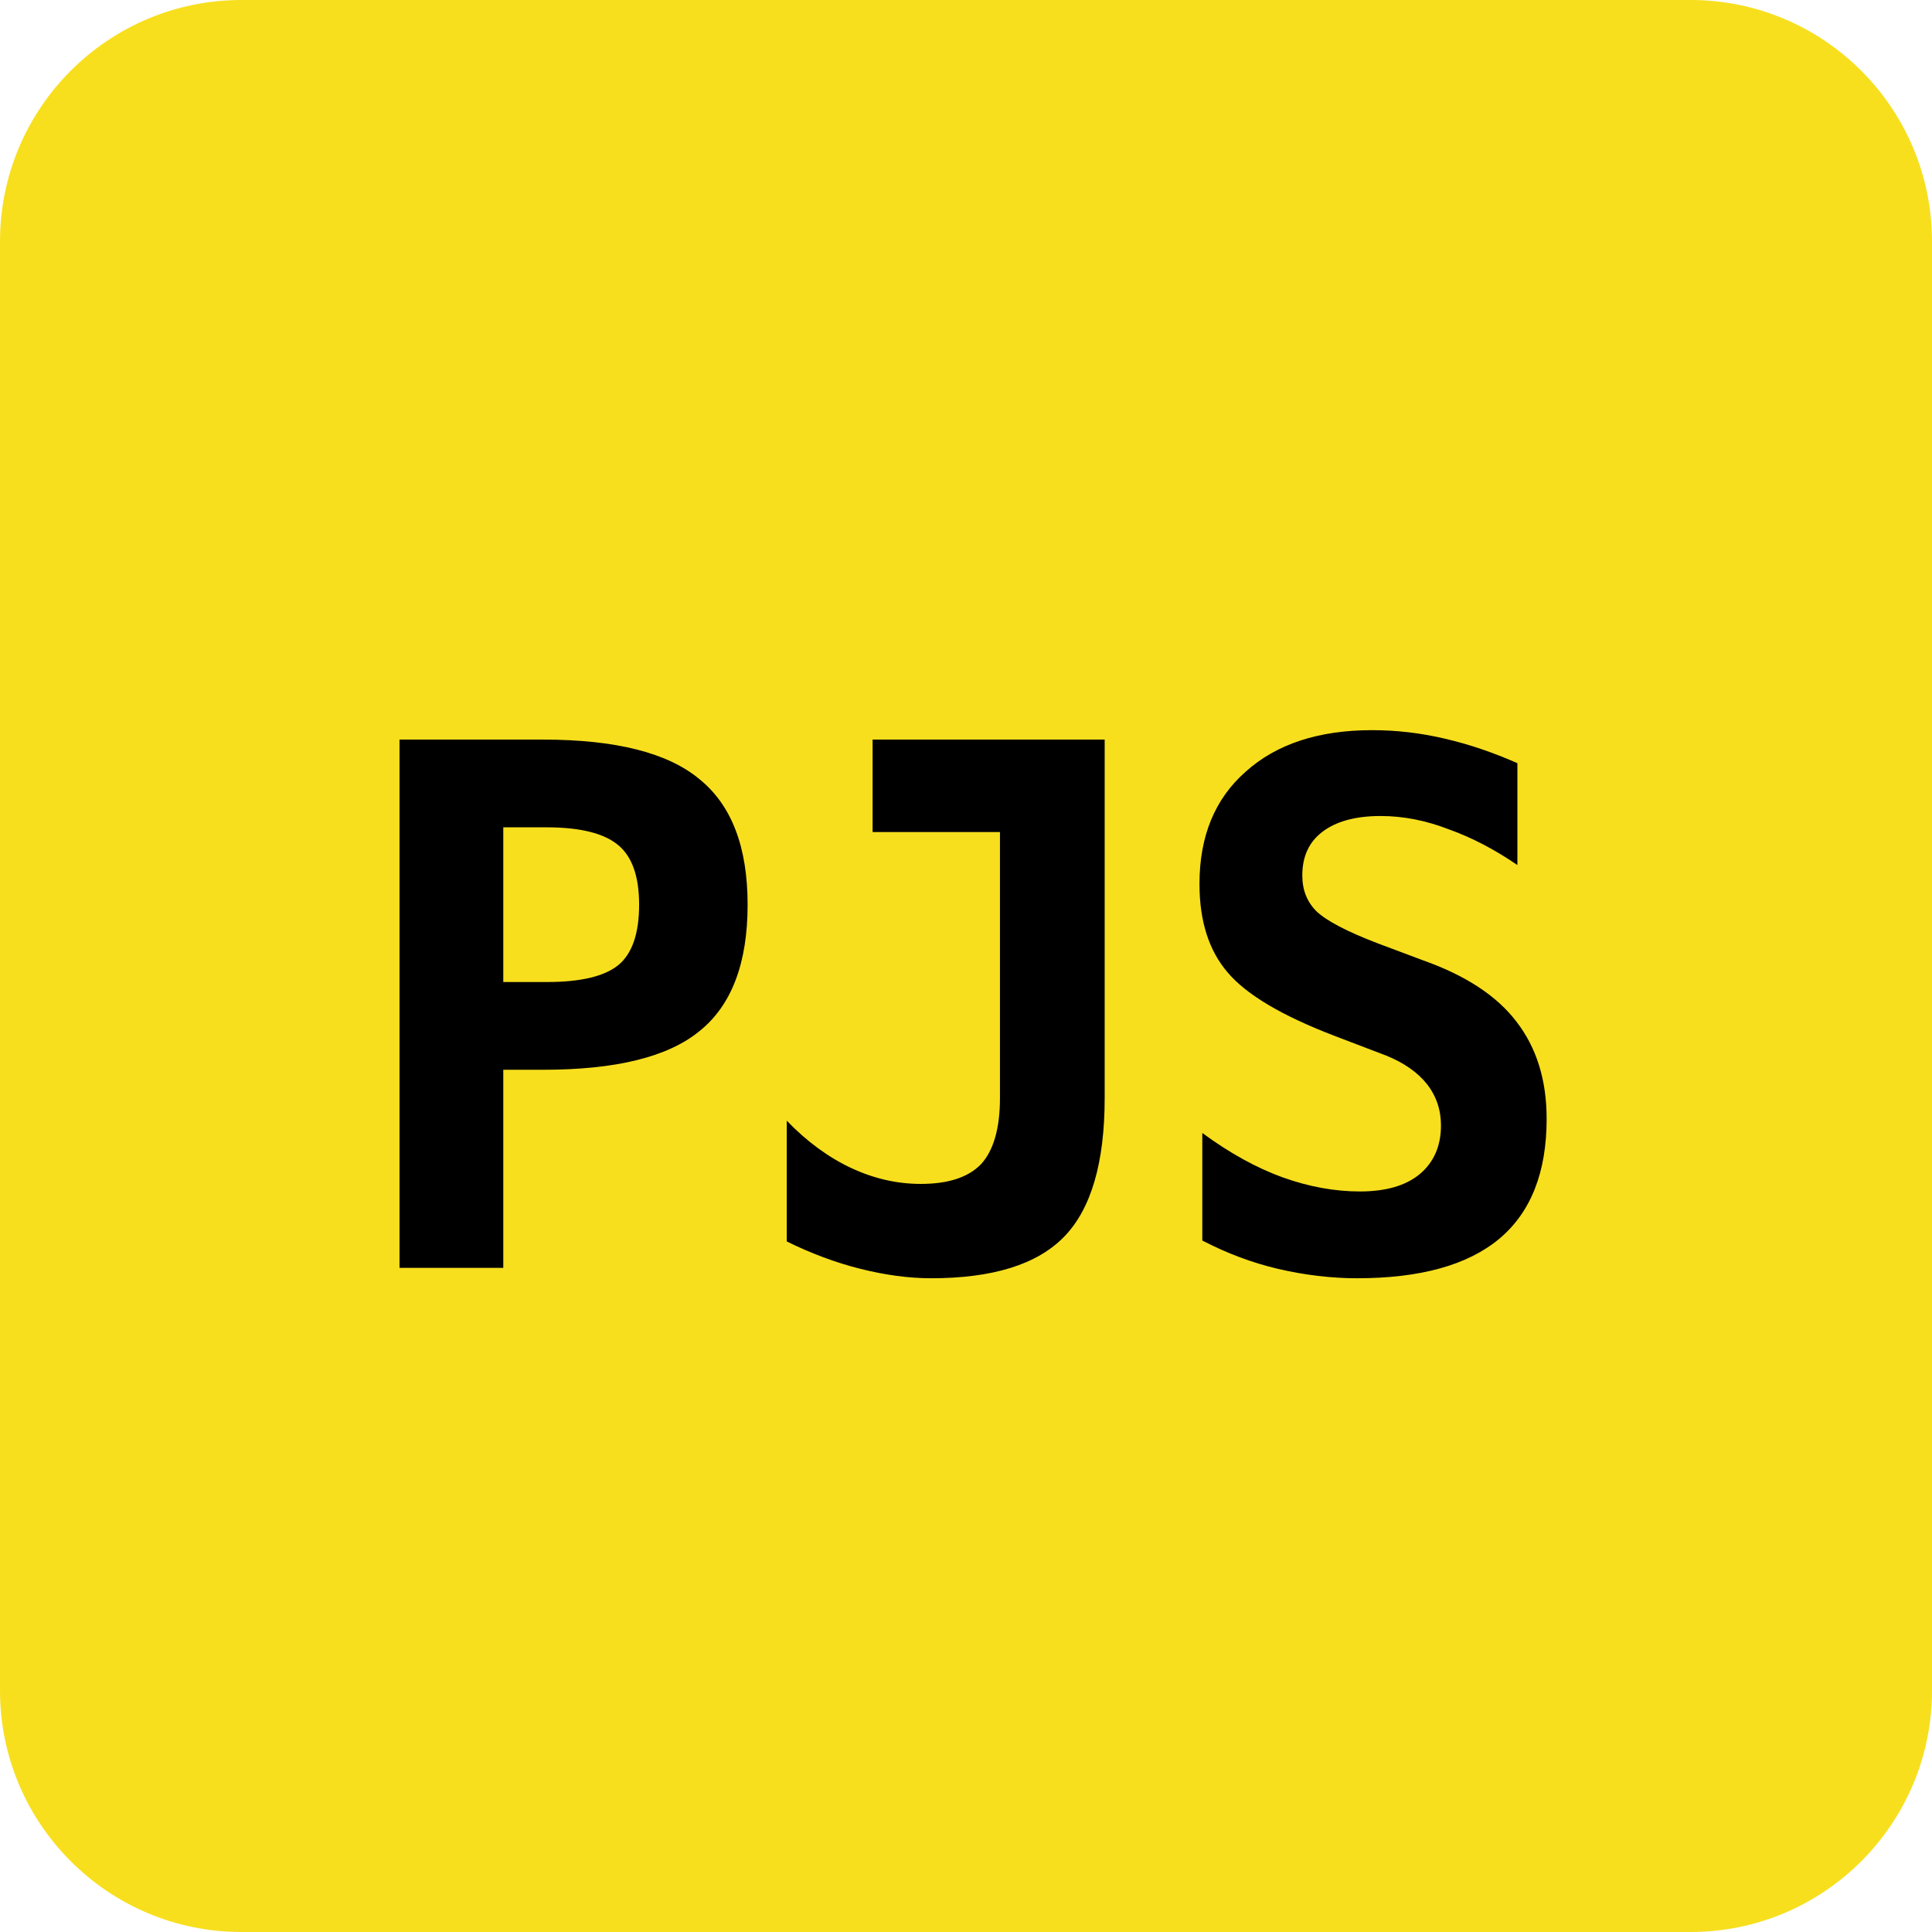
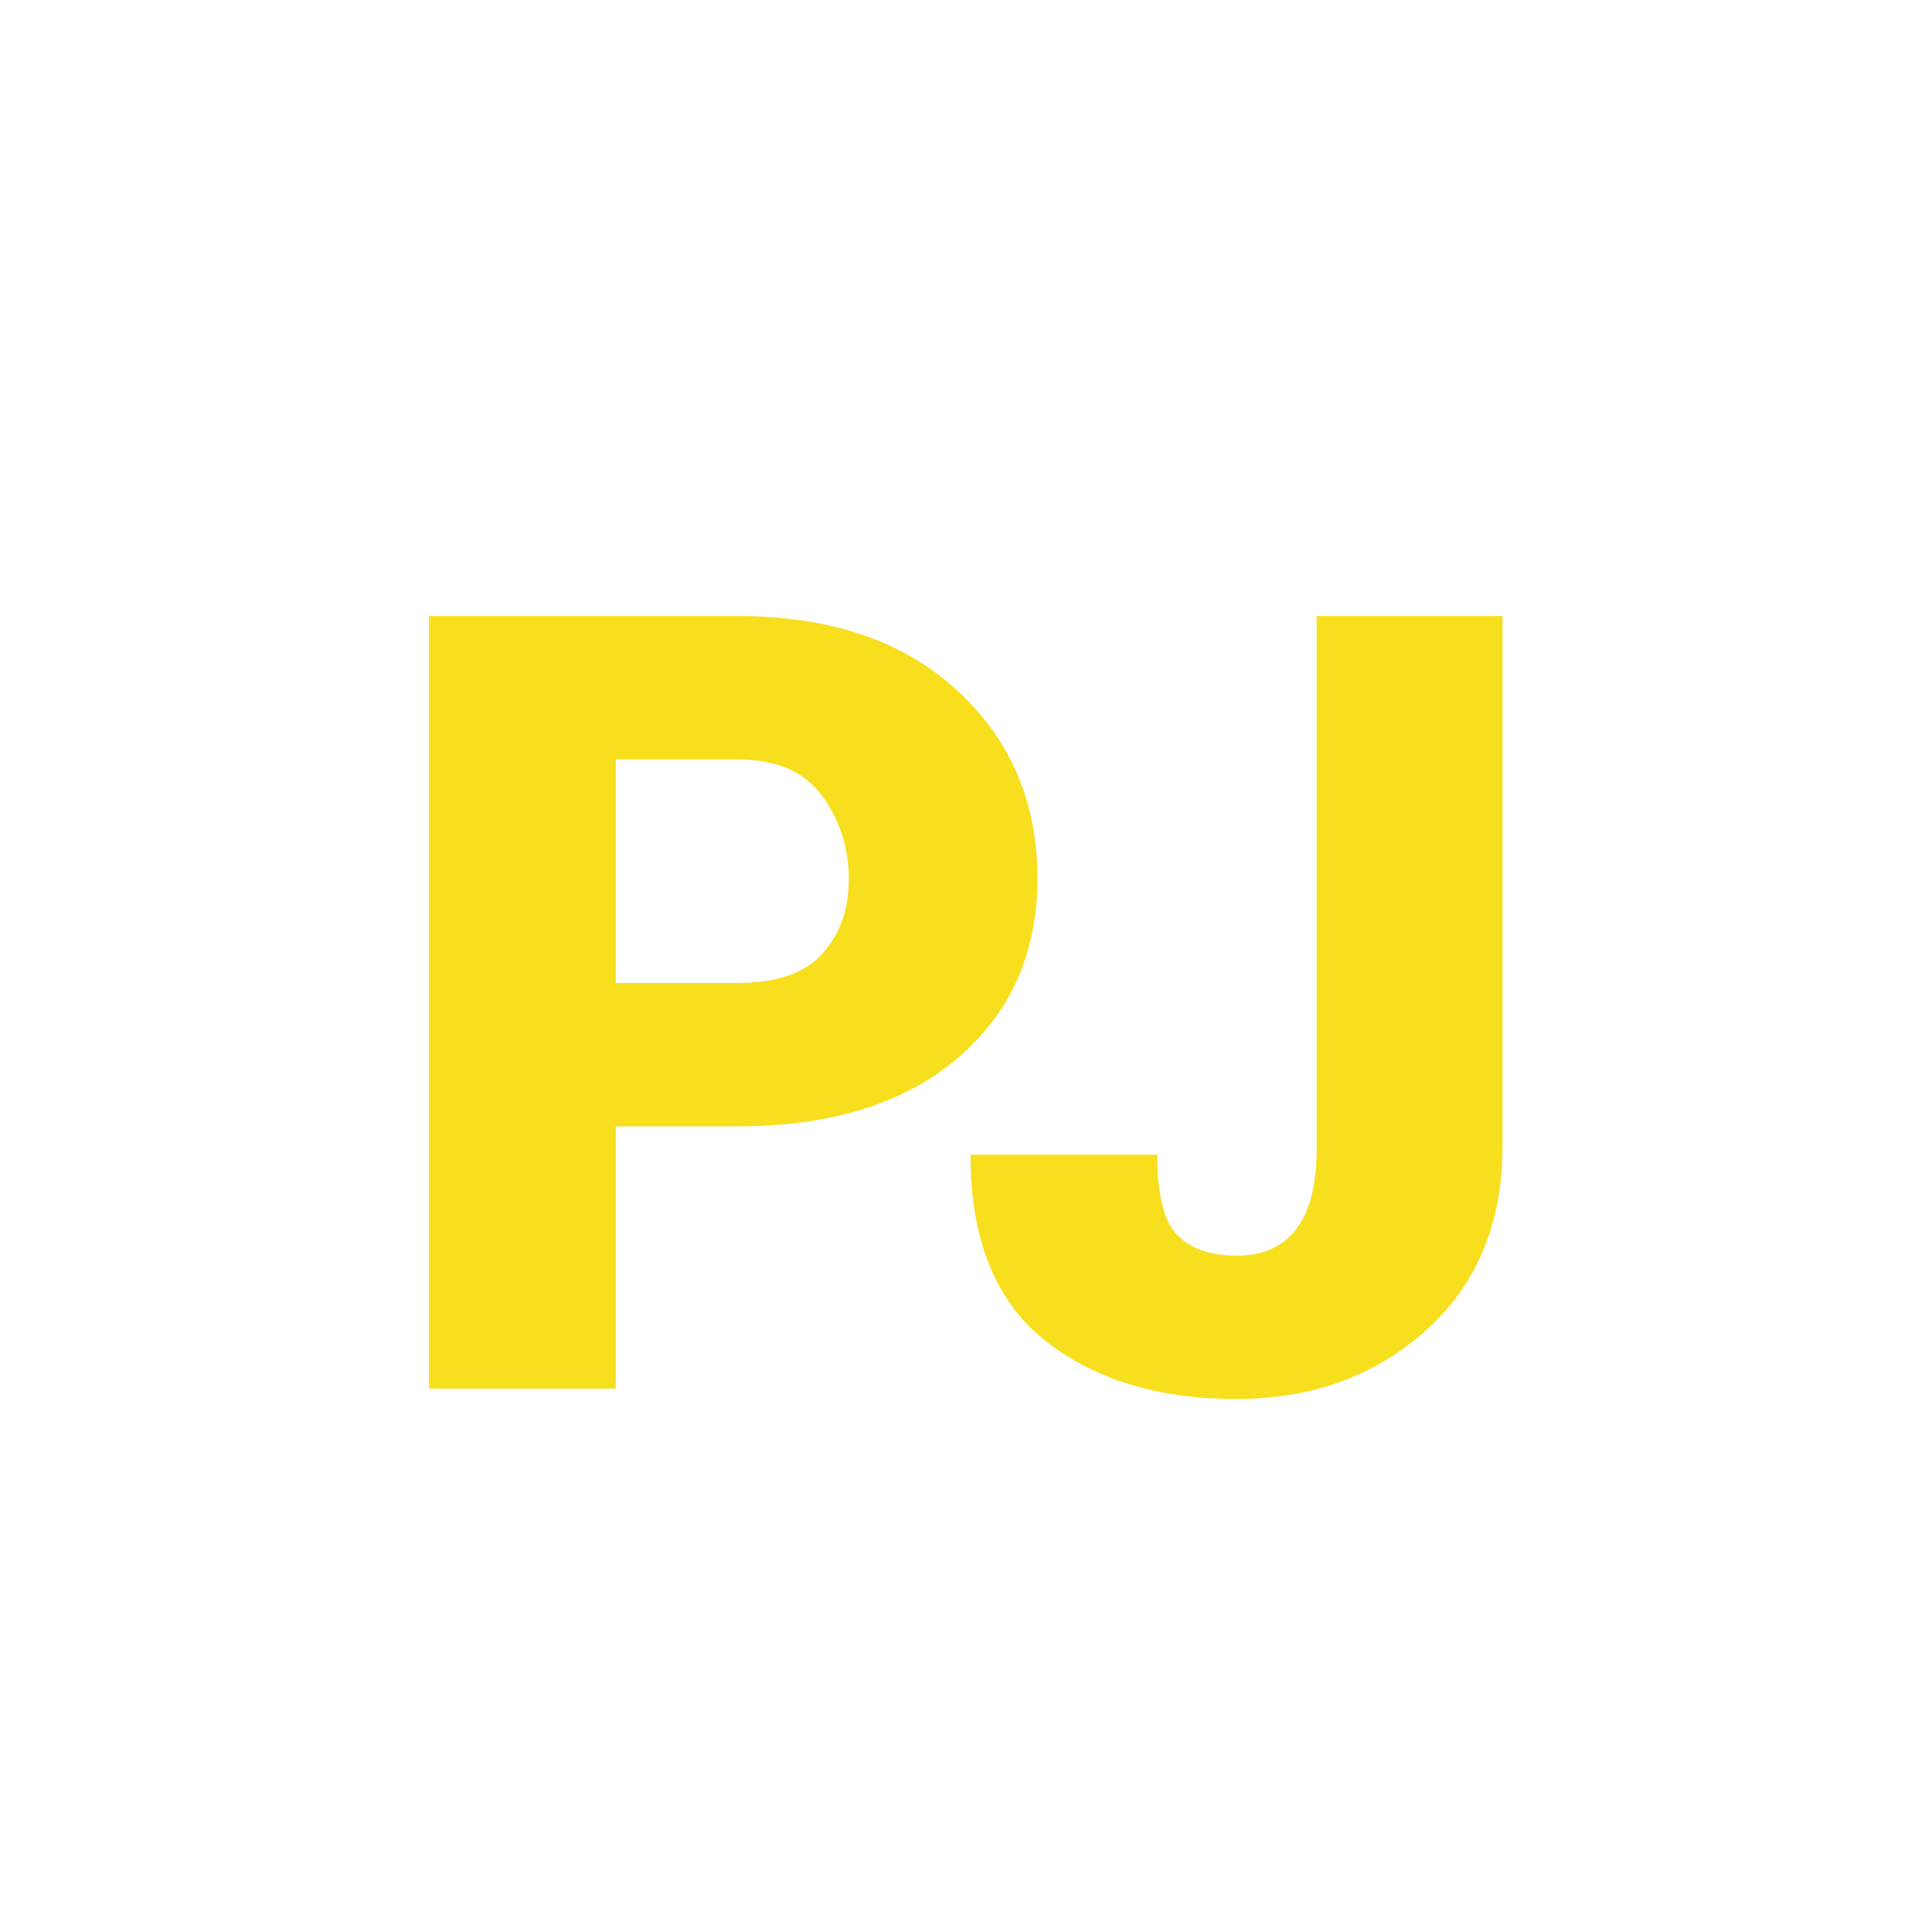
<svg xmlns="http://www.w3.org/2000/svg" viewBox="0 0 32 32">
-   <rect width="32" height="32" rx="4" fill="#f7df1e" />
-   <text x="16" y="21" text-anchor="middle" font-family="ui-monospace,Menlo,Monaco,Consolas,monospace" font-weight="900" font-size="12" fill="#000000" letter-spacing="-0.5">PJS</text>
+   <text x="16" y="23" text-anchor="middle" font-family="-apple-system,BlinkMacSystemFont,'Segoe UI',Roboto,'Helvetica Neue',Arial,sans-serif" font-weight="800" font-size="18" fill="#f7df1e" letter-spacing="-0.5">PJ</text>
</svg>
